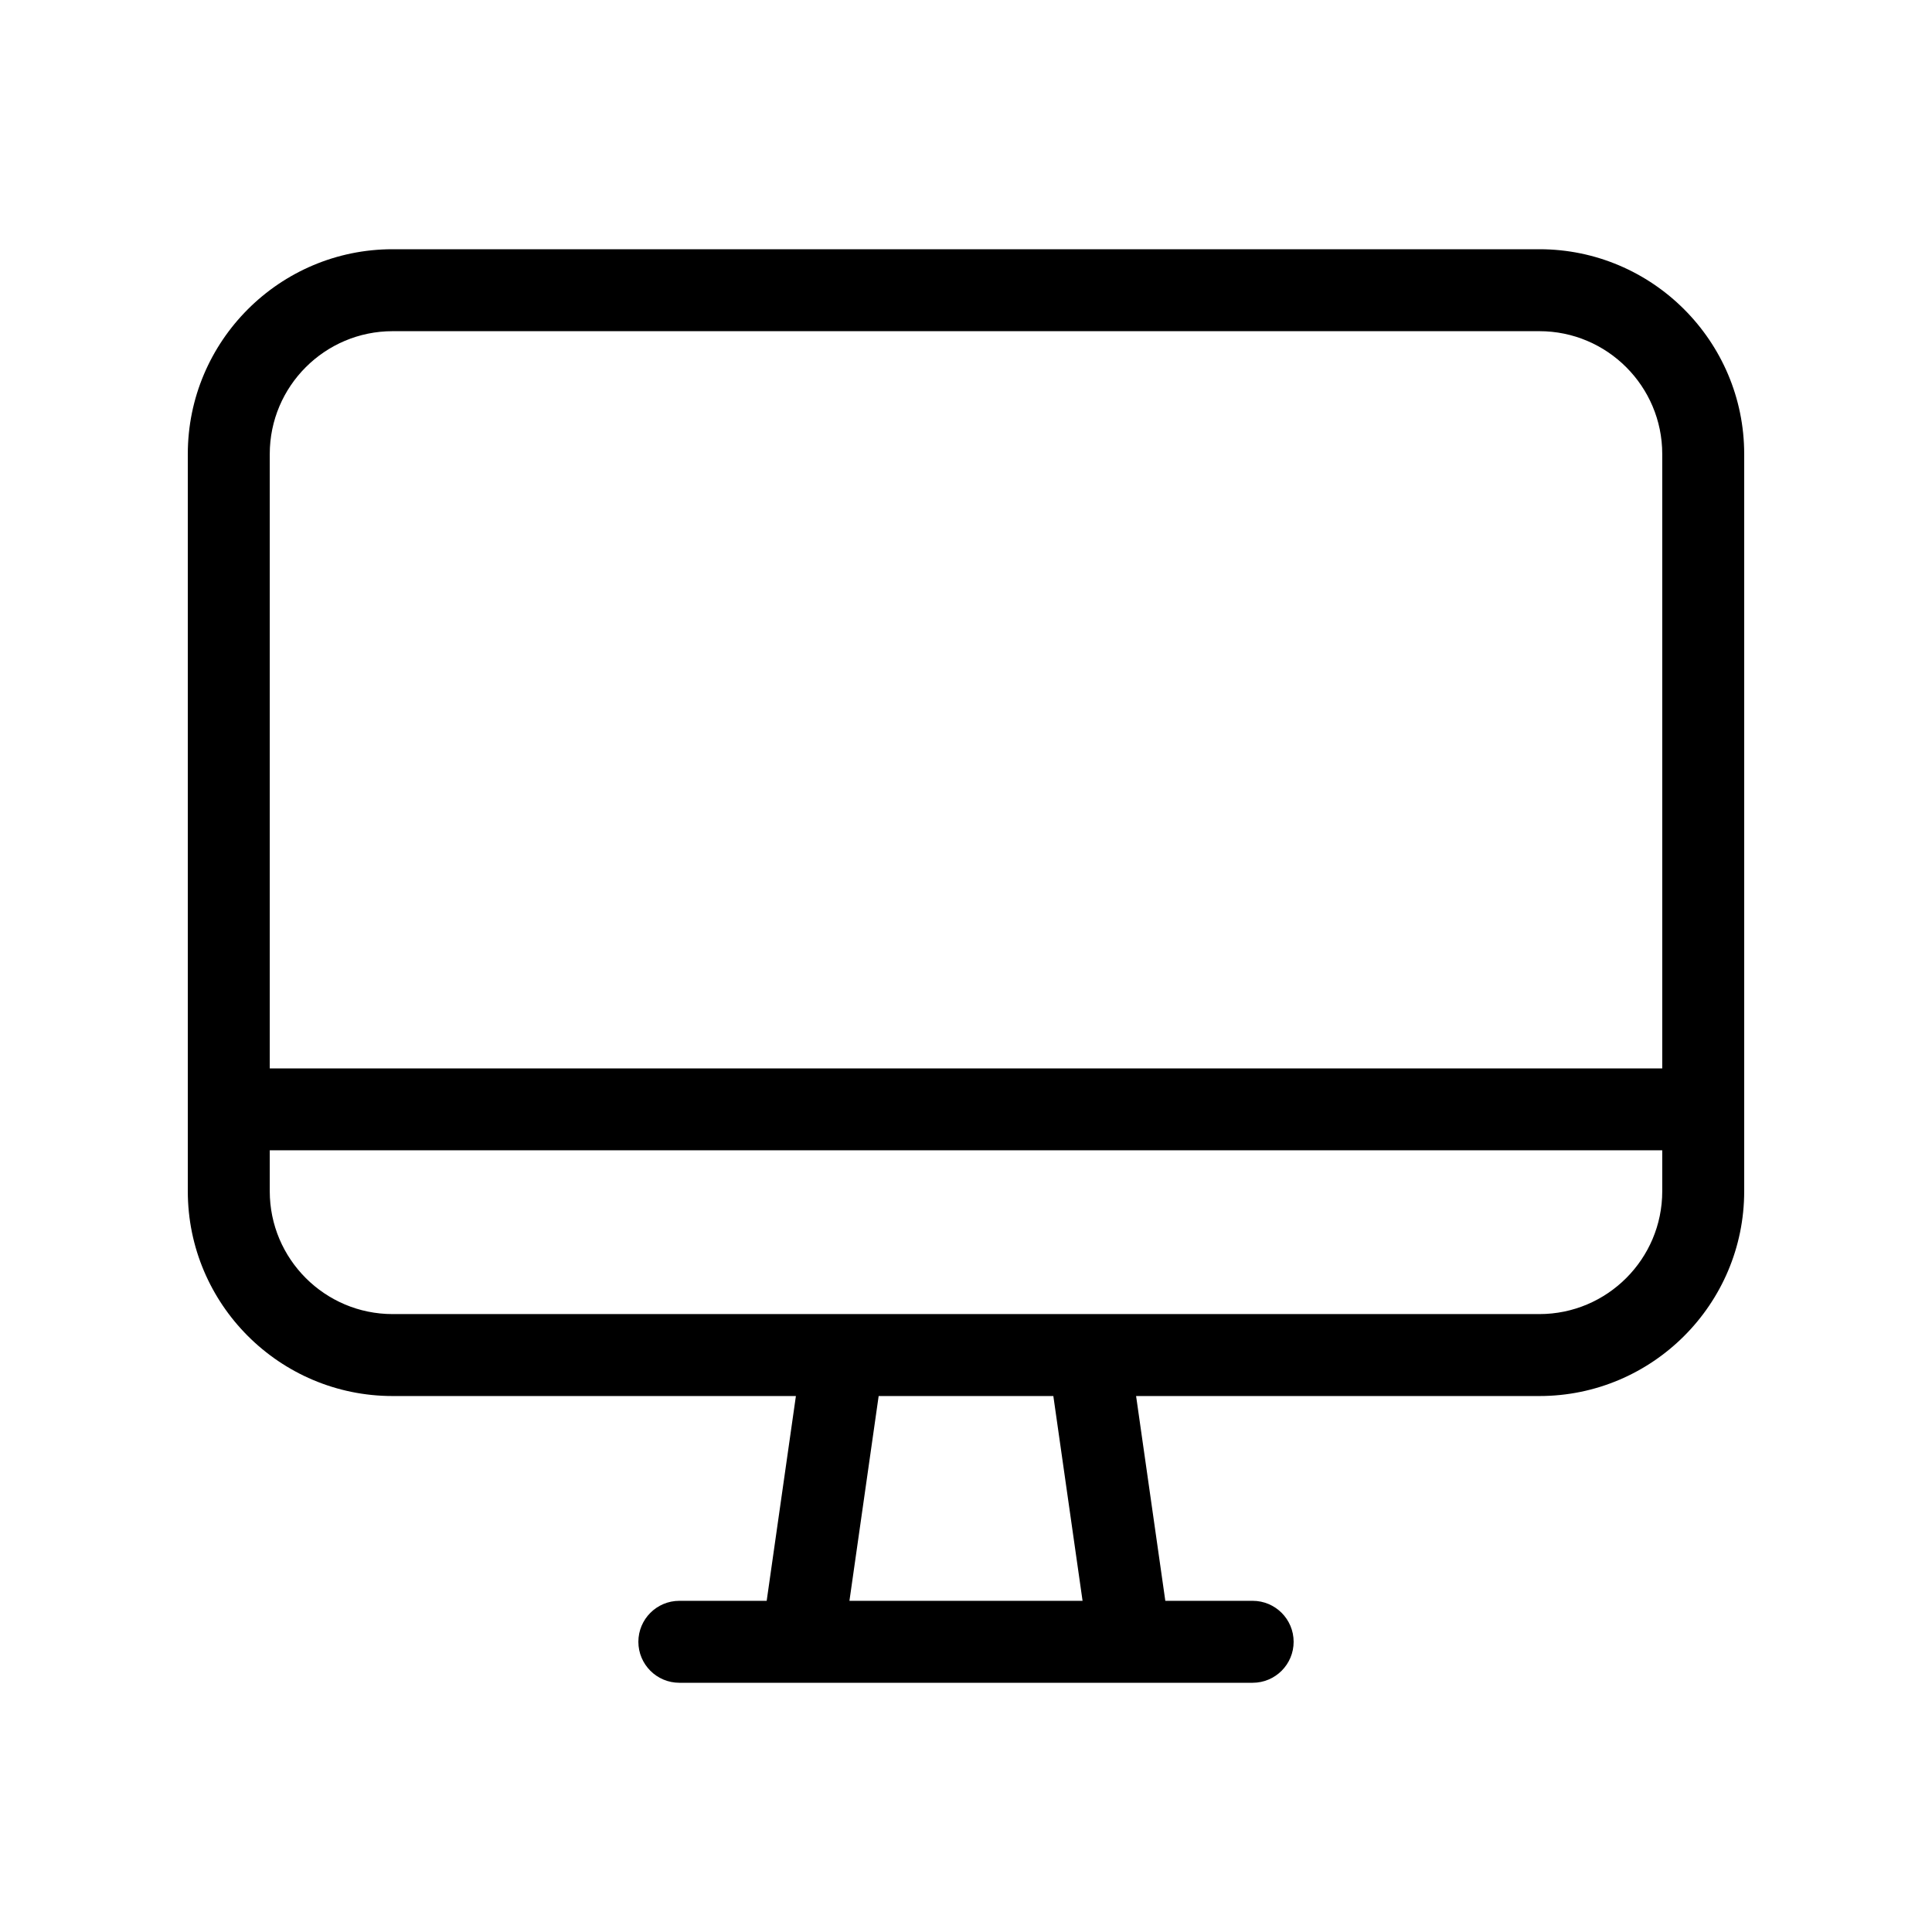
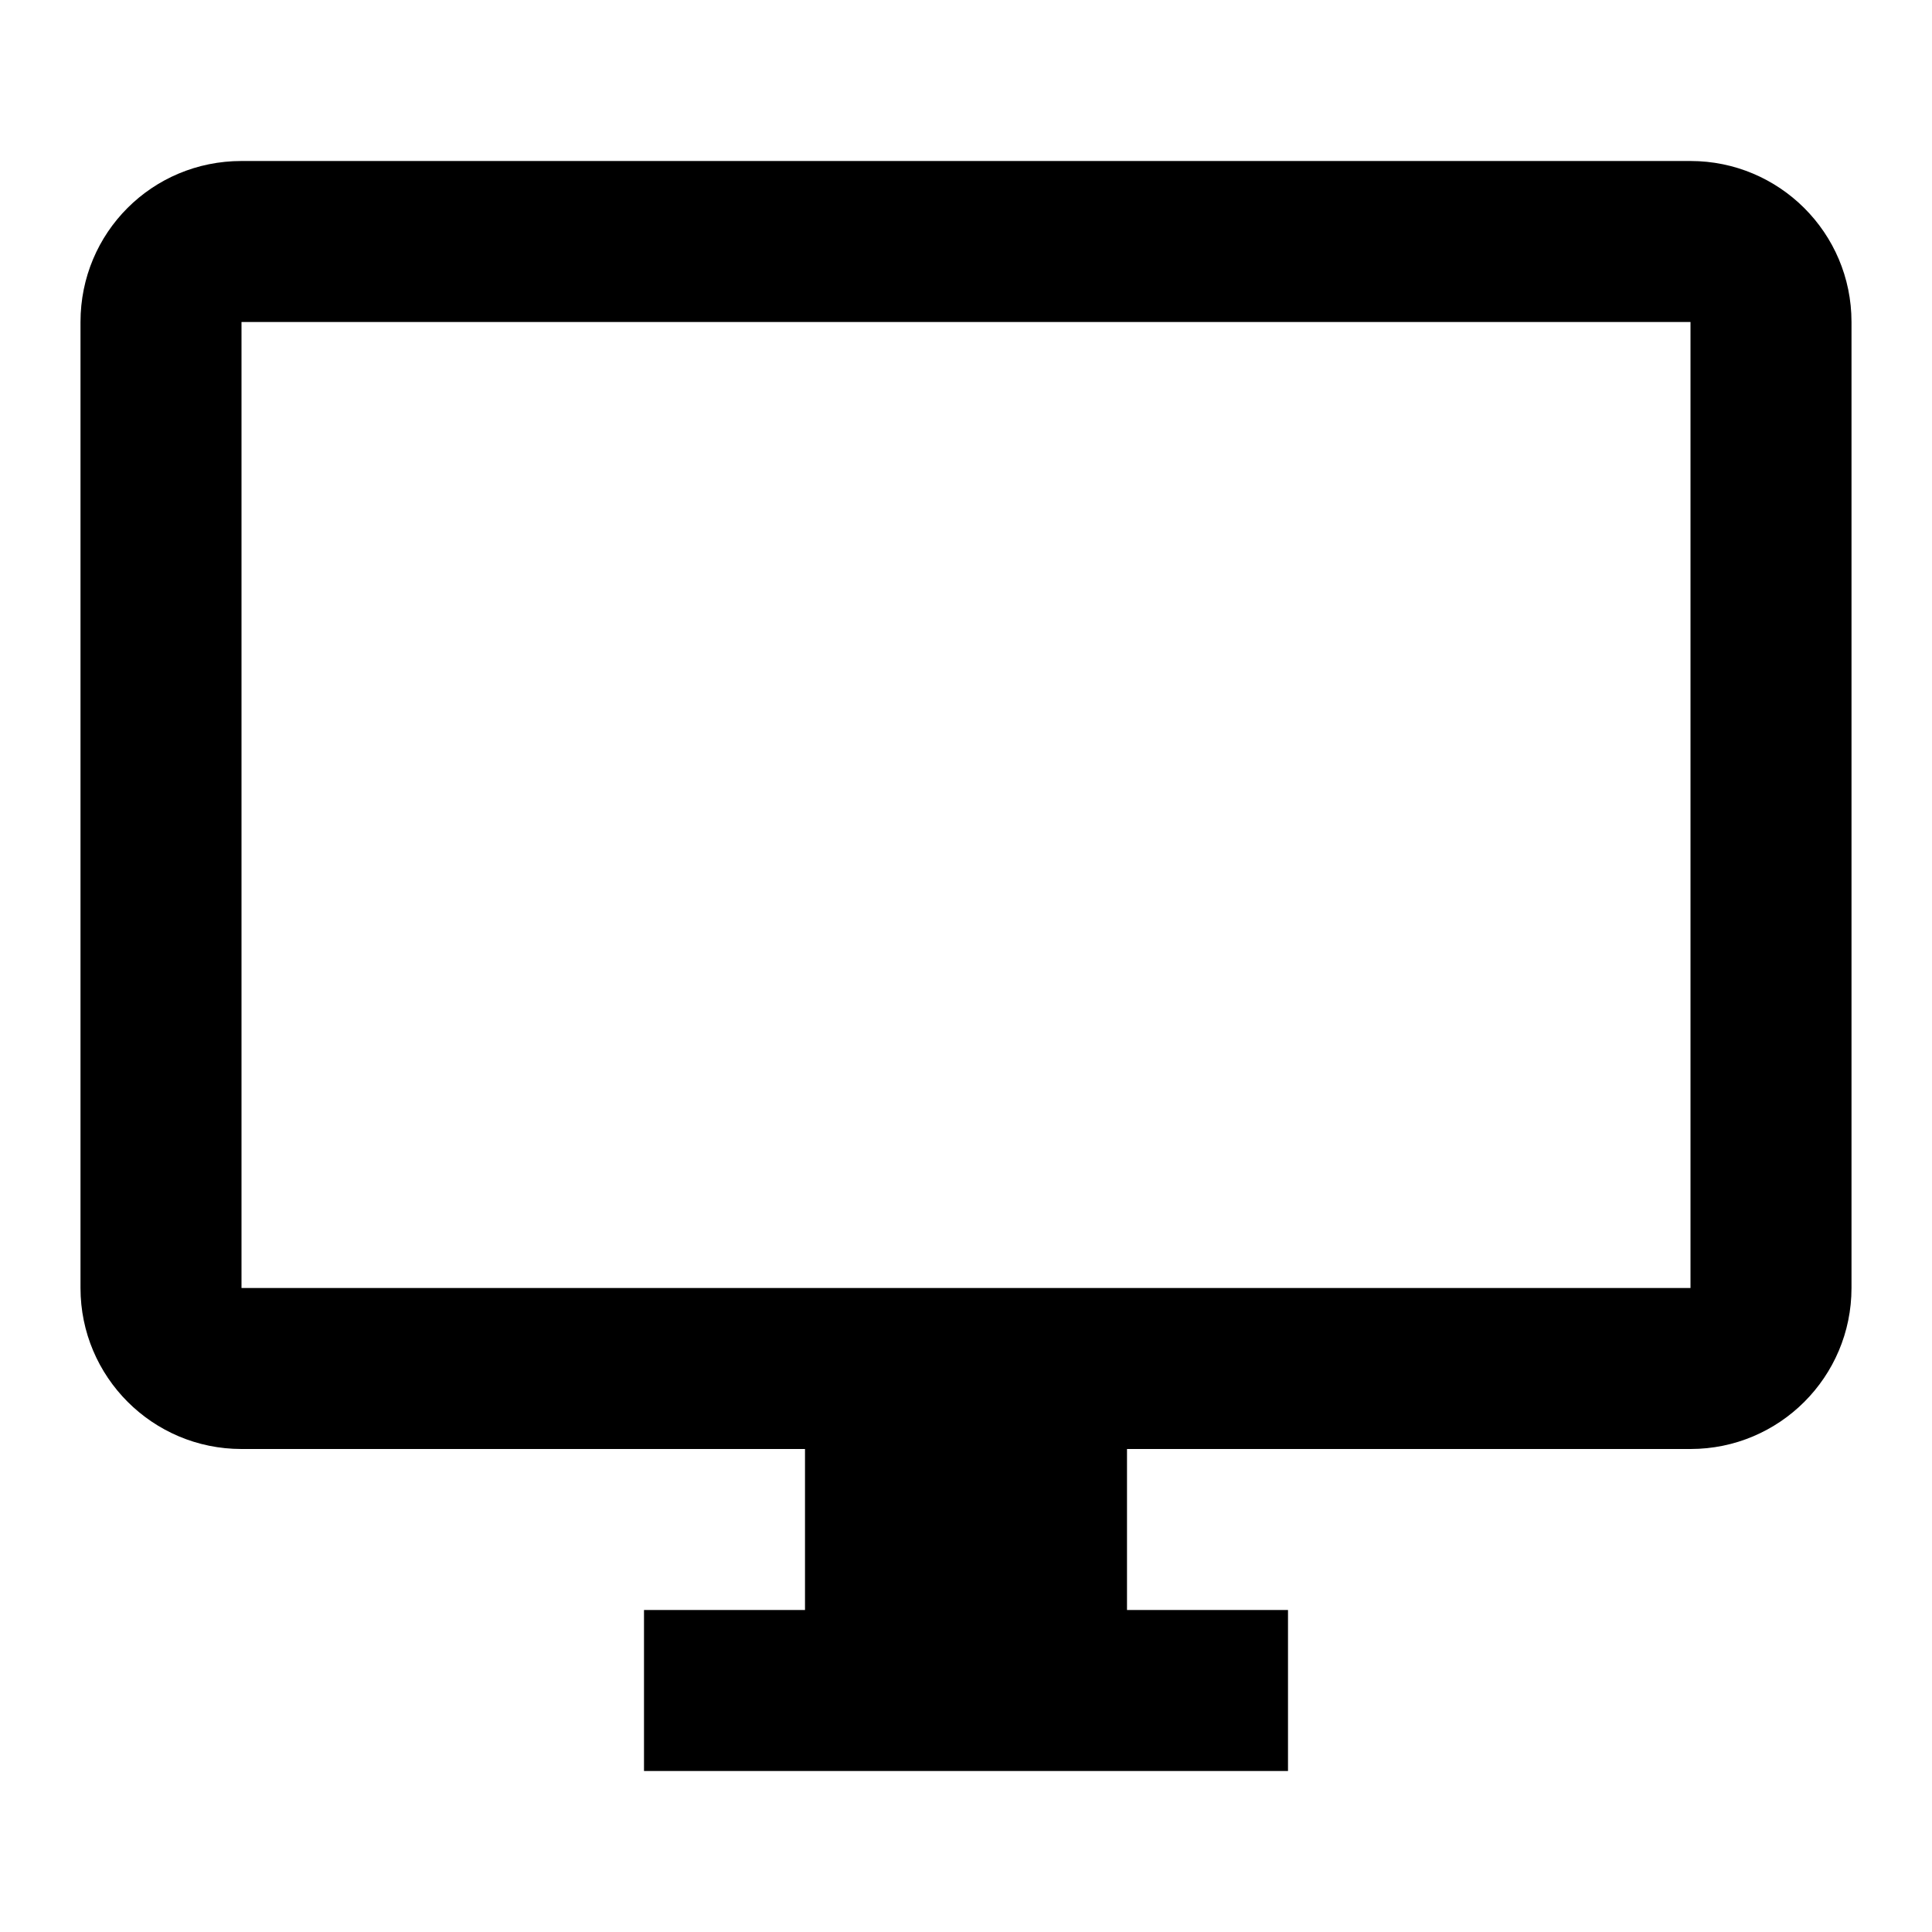
- <svg xmlns="http://www.w3.org/2000/svg" id="Layer_1" style="enable-background:new 0 0 24 24;" version="1.1" viewBox="0 0 24 24" xml:space="preserve">
-   <path d="M19.123,3.096H4.877c-1.403,0-2.544,1.141-2.544,2.544v9.158c0,1.403,1.141,2.544,2.544,2.544h5.01l-0.363,2.544H8.439  c-0.281,0-0.509,0.228-0.509,0.509s0.228,0.509,0.509,0.509h1.526h4.07h1.526c0.281,0,0.509-0.228,0.509-0.509  s-0.228-0.509-0.509-0.509h-1.085l-0.363-2.544h5.01c1.403,0,2.544-1.141,2.544-2.544V5.64C21.667,4.238,20.525,3.096,19.123,3.096z   M10.552,19.886l0.363-2.544h2.17l0.363,2.544H10.552z M20.649,14.798c0,0.842-0.685,1.526-1.526,1.526h-5.596h-3.053H4.877  c-0.842,0-1.526-0.685-1.526-1.526v-0.509h17.298V14.798z M20.649,13.272H3.351V5.64c0-0.842,0.685-1.526,1.526-1.526h14.246  c0.842,0,1.526,0.685,1.526,1.526V13.272z" />
+ <svg xmlns="http://www.w3.org/2000/svg" viewBox="0 0 24 24" fill="#000000">
+   <path d="M21,16H3V4H21M21,2H3C1.89,2 1,2.89 1,4V16A2,2 0 0,0 3,18H10V20H8V22H16V20H14V18H21A2,2 0 0,0 23,16V4C23,2.89 22.1,2 21,2Z" />
</svg>
